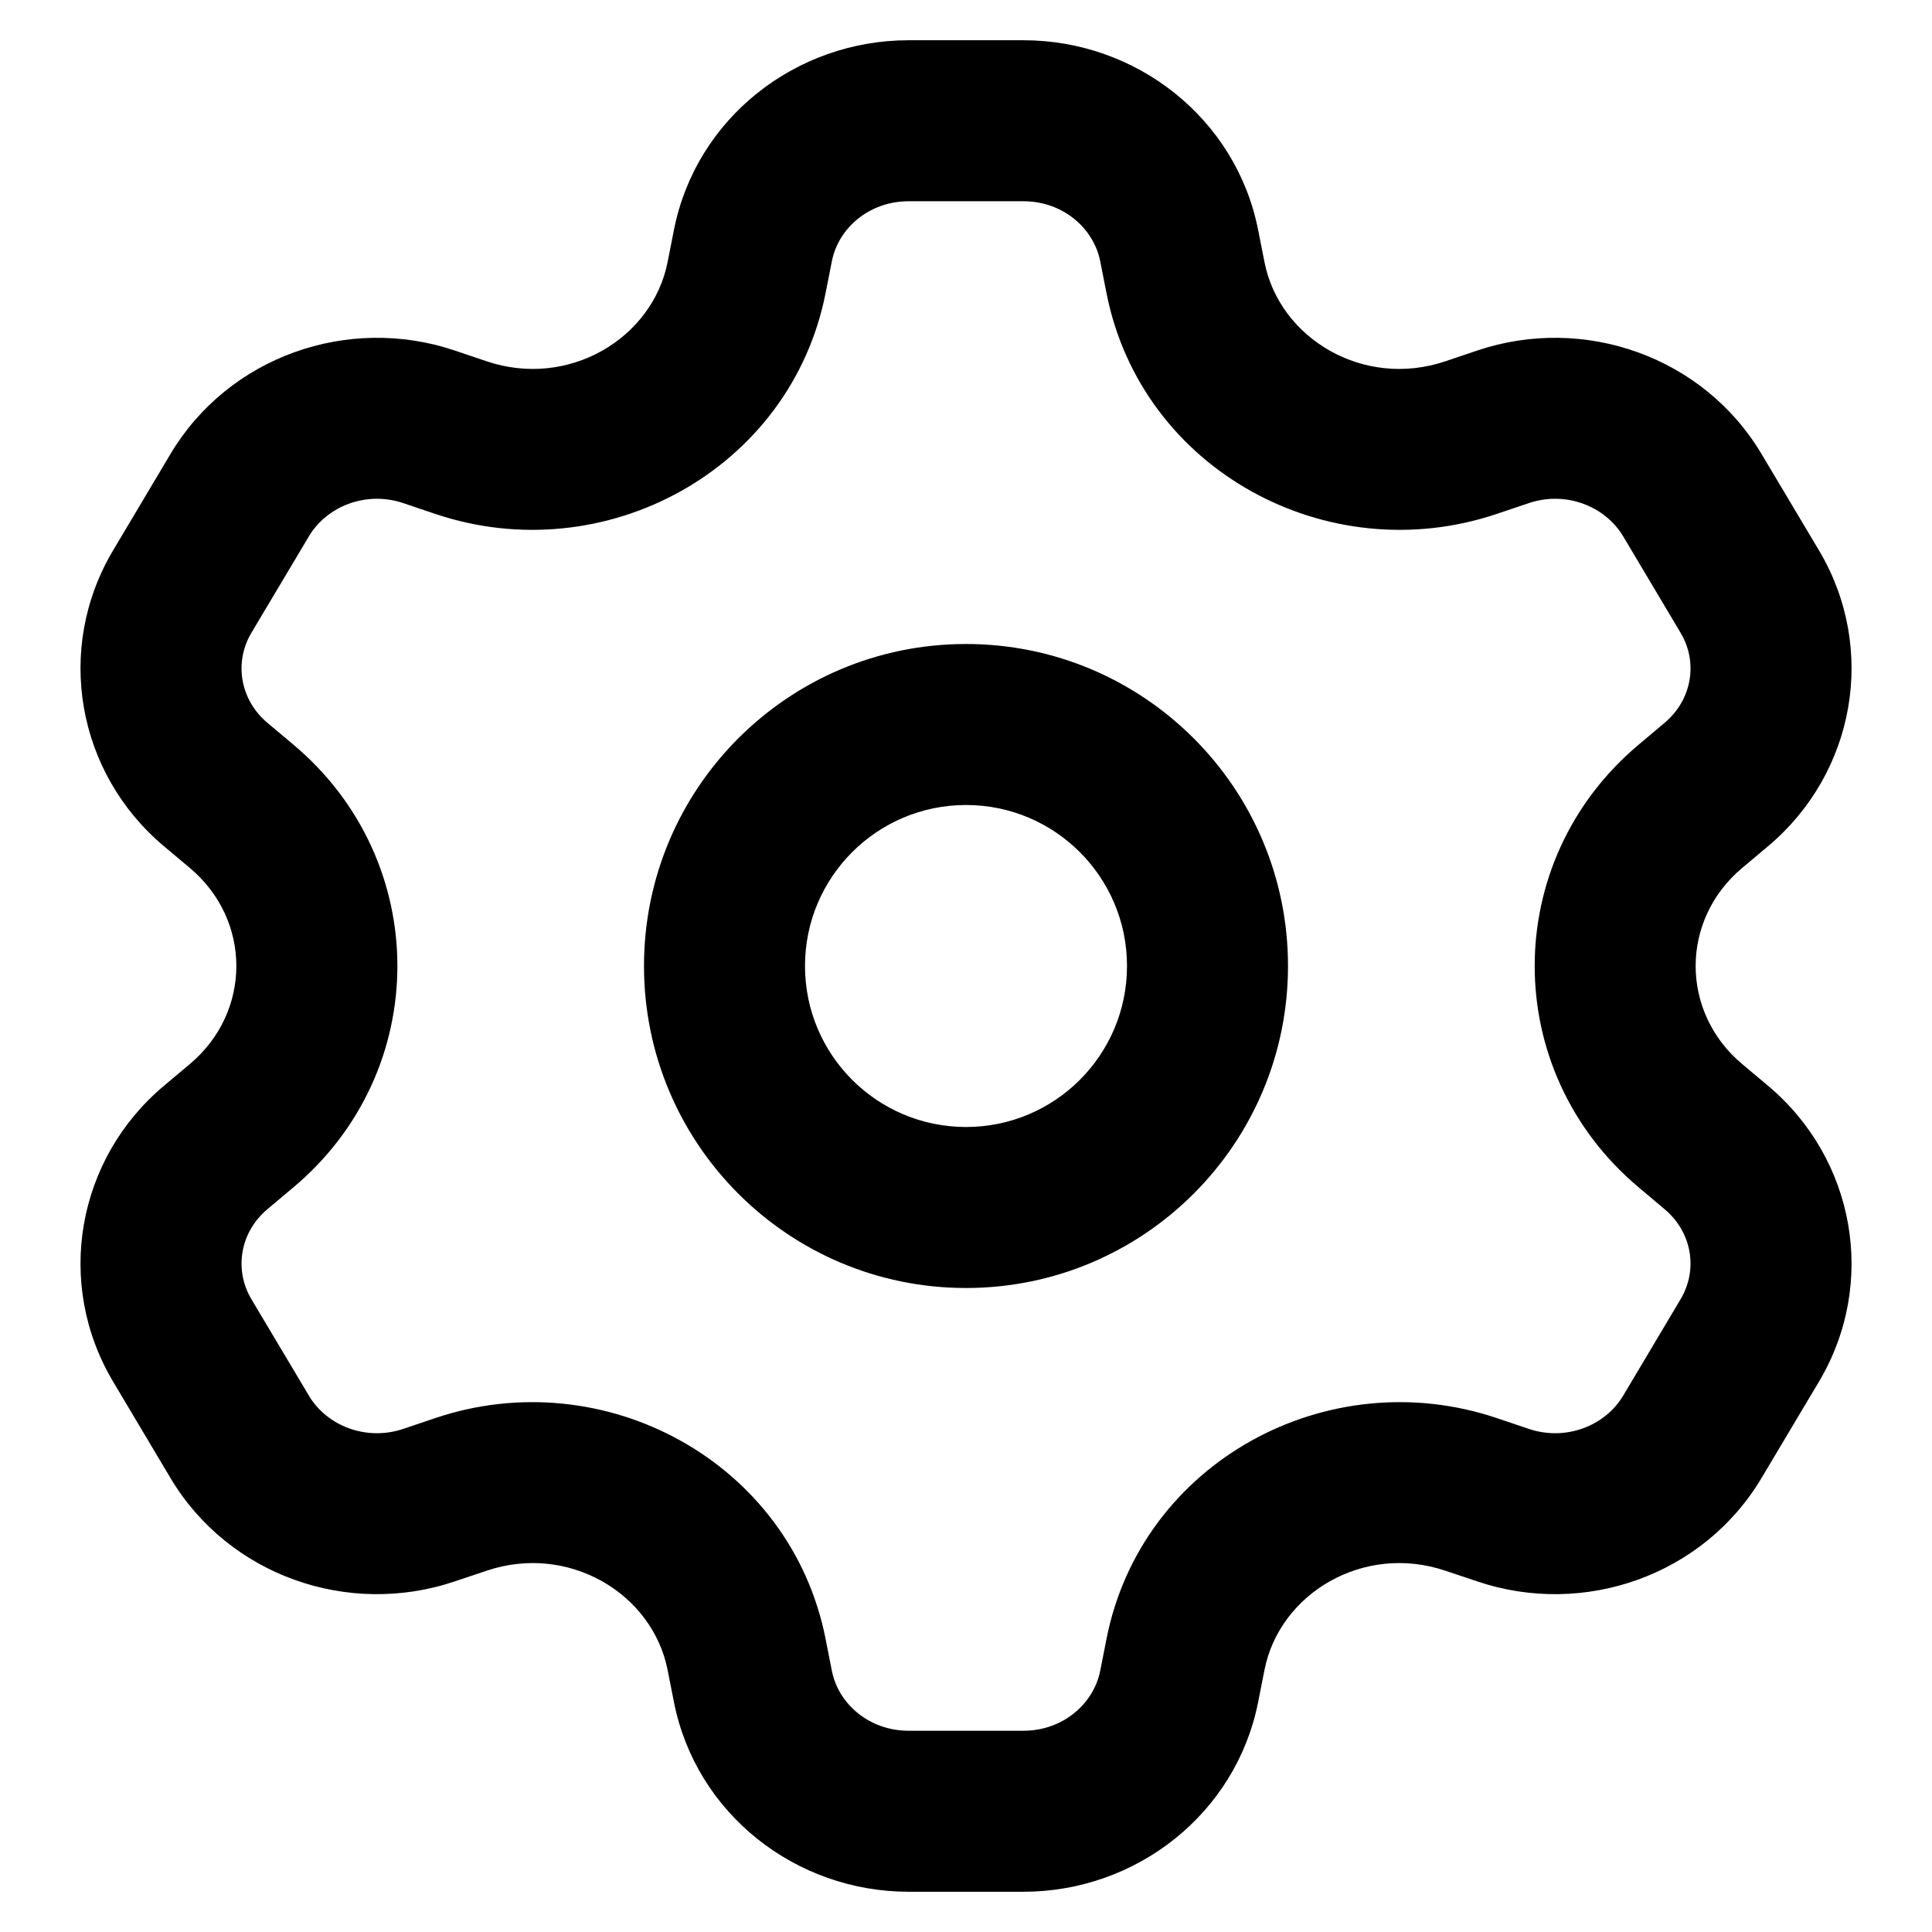
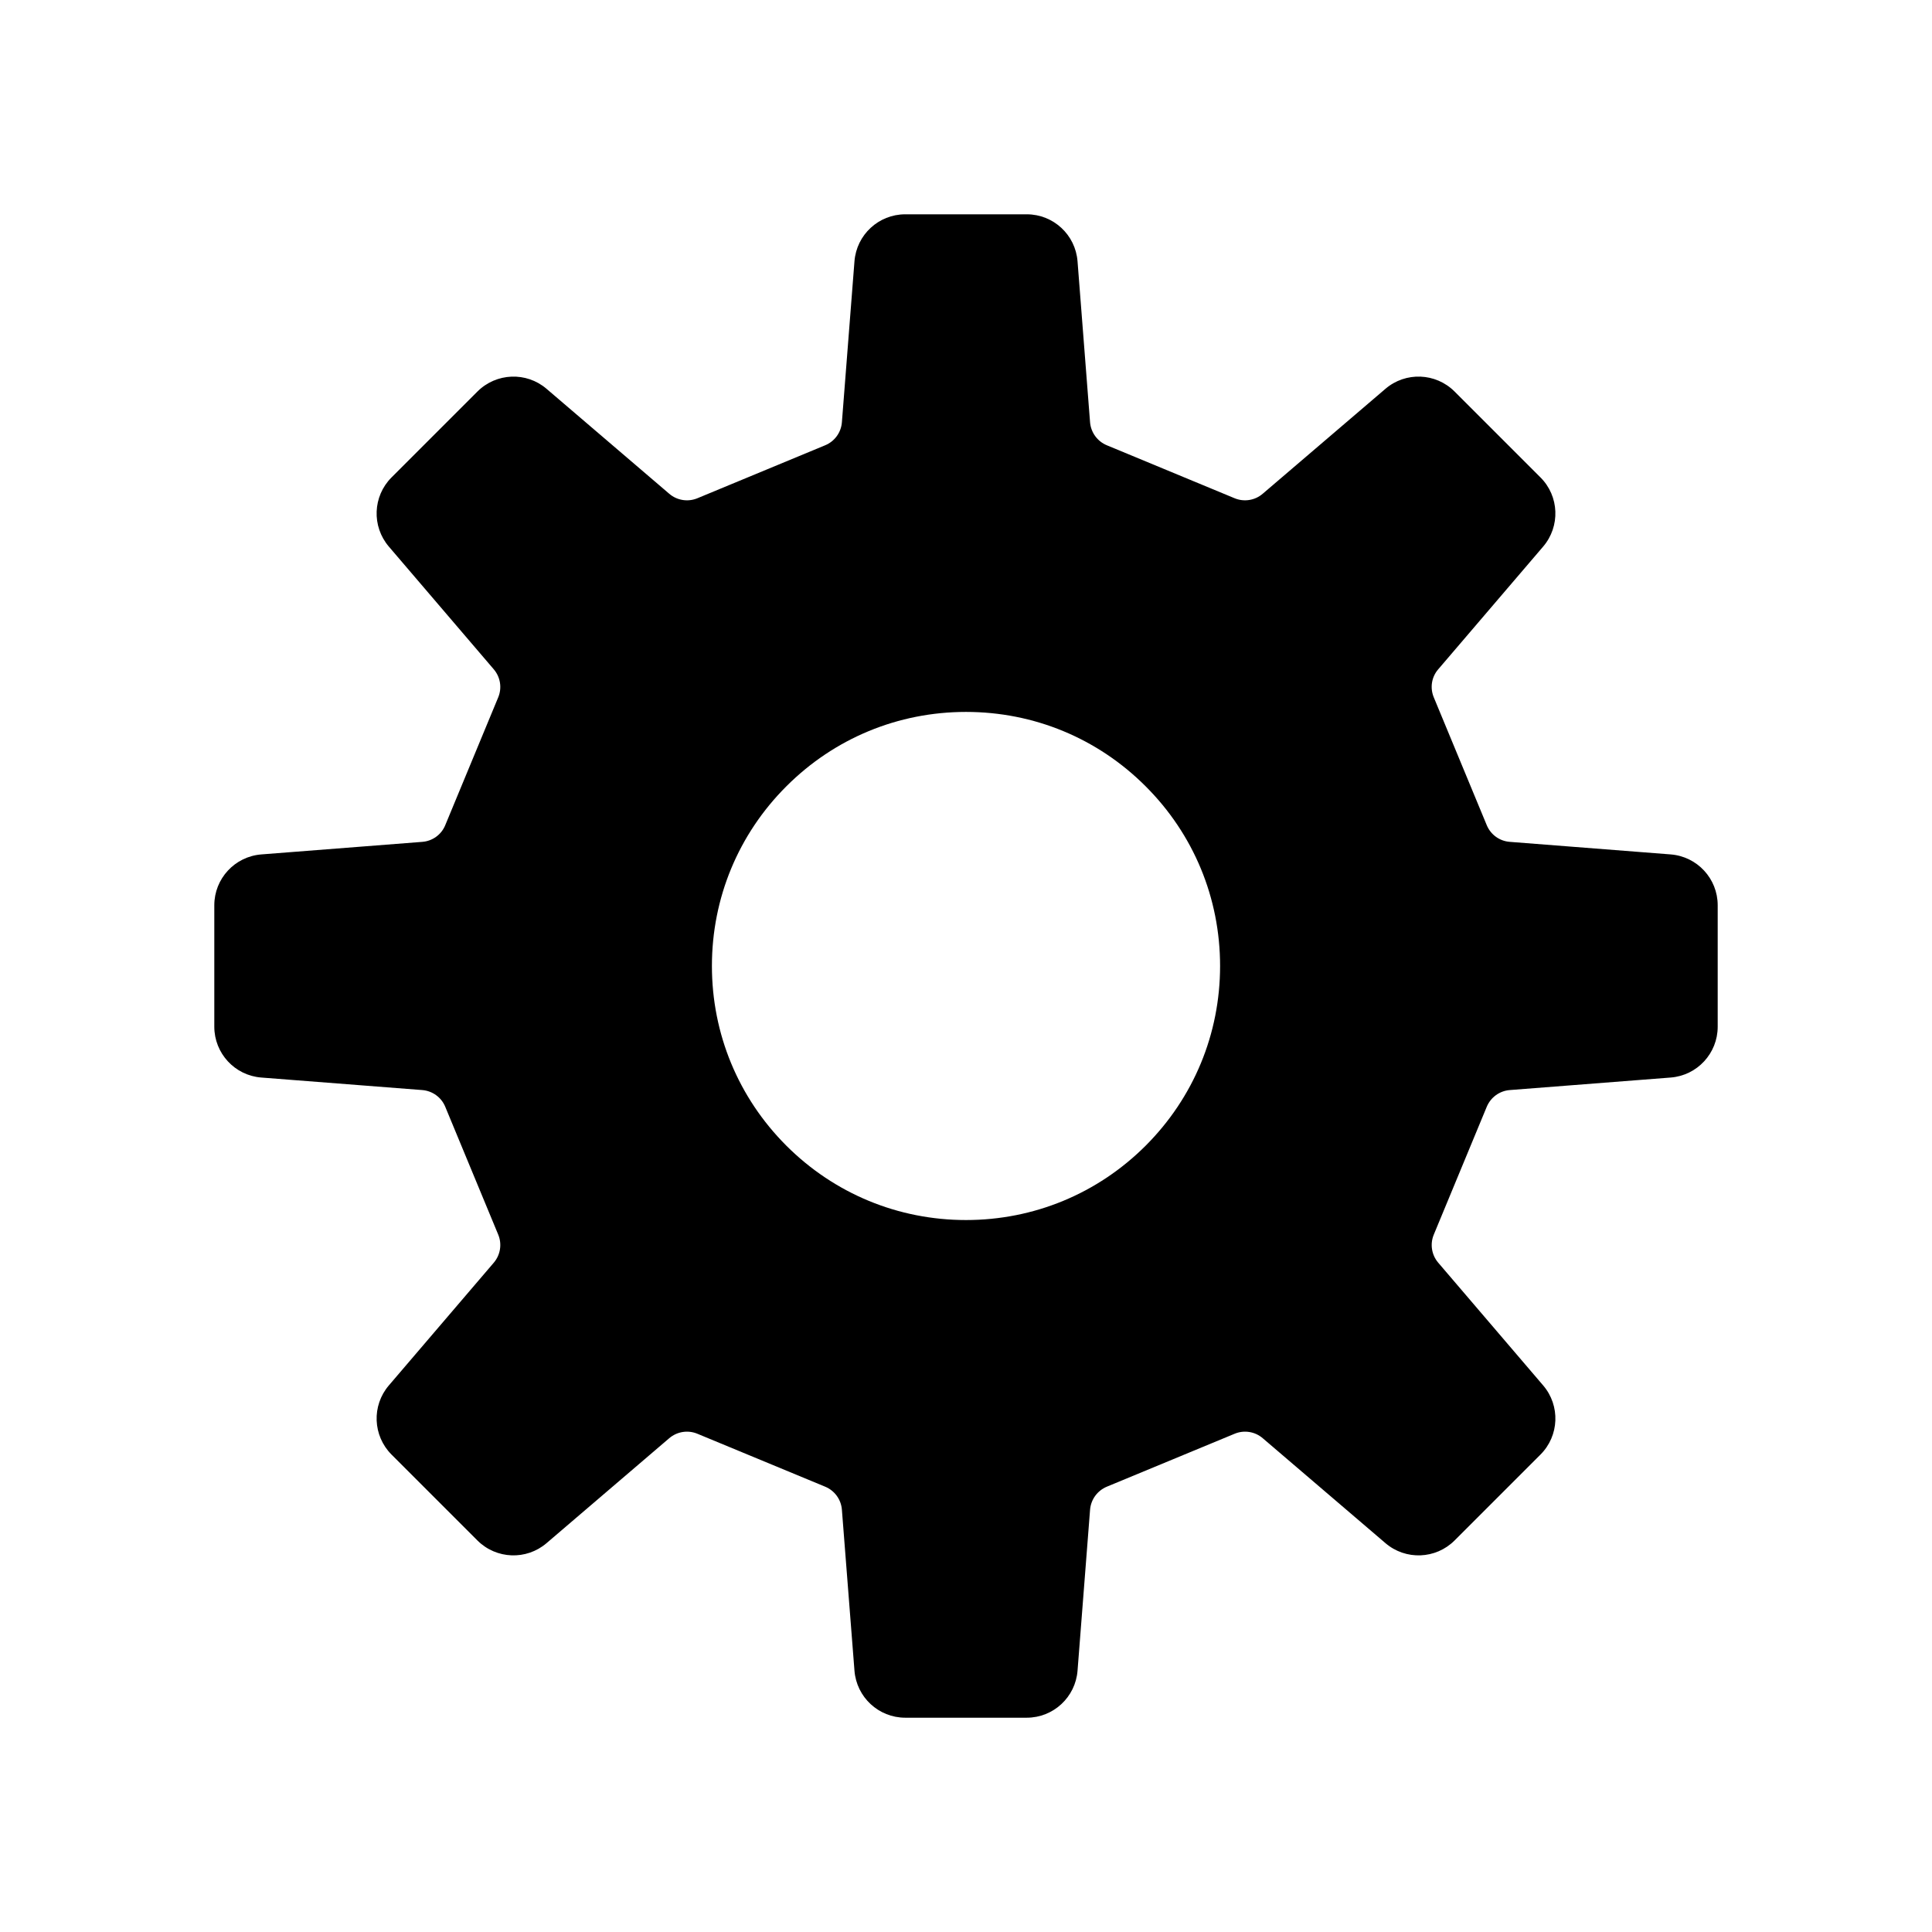
- <svg xmlns="http://www.w3.org/2000/svg" width="800px" height="800px" viewBox="0 0 24 24" fill="none">
-   <path fill-rule="evenodd" clip-rule="evenodd" d="M12 8C9.791 8 8 9.791 8 12C8 14.209 9.791 16 12 16C14.209 16 16 14.209 16 12C16 9.791 14.209 8 12 8ZM10 12C10 10.895 10.896 10 12 10C13.105 10 14 10.895 14 12C14 13.105 13.105 14 12 14C10.896 14 10 13.105 10 12Z" fill="#000000" />
-   <path fill-rule="evenodd" clip-rule="evenodd" d="M11.287 0.5C9.886 0.5 8.646 1.467 8.372 2.856L8.293 3.256C8.105 4.206 7.062 4.831 6.045 4.488L5.648 4.354C4.322 3.908 2.839 4.43 2.118 5.639L1.405 6.837C0.678 8.058 0.954 9.605 2.039 10.514L2.357 10.781C3.129 11.428 3.129 12.572 2.357 13.219L2.039 13.486C0.954 14.395 0.678 15.941 1.405 17.163L2.118 18.361C2.839 19.57 4.322 20.092 5.648 19.645L6.045 19.512C7.062 19.169 8.105 19.794 8.293 20.744L8.372 21.144C8.646 22.532 9.886 23.5 11.287 23.5H12.714C14.115 23.5 15.354 22.532 15.629 21.144L15.708 20.744C15.895 19.794 16.938 19.169 17.955 19.512L18.352 19.645C19.678 20.092 21.162 19.57 21.882 18.361L22.596 17.163C23.323 15.942 23.046 14.395 21.961 13.486L21.643 13.219C20.871 12.572 20.871 11.428 21.643 10.781L21.961 10.514C23.046 9.605 23.323 8.058 22.596 6.837L21.882 5.639C21.162 4.43 19.678 3.908 18.352 4.354L17.955 4.488C16.938 4.831 15.895 4.206 15.708 3.256L15.629 2.856C15.354 1.468 14.115 0.5 12.714 0.5H11.287ZM10.334 3.244C10.415 2.833 10.798 2.5 11.287 2.5H12.714C13.202 2.5 13.585 2.833 13.667 3.244L13.746 3.644C14.179 5.838 16.491 7.092 18.593 6.384L18.991 6.25C19.45 6.095 19.939 6.286 20.164 6.663L20.877 7.861C21.095 8.226 21.021 8.693 20.676 8.981L20.359 9.248C18.633 10.694 18.633 13.306 20.359 14.752L20.676 15.019C21.021 15.307 21.095 15.774 20.877 16.139L20.164 17.337C19.939 17.714 19.45 17.905 18.991 17.75L18.594 17.616C16.491 16.908 14.179 18.162 13.746 20.356L13.667 20.756C13.585 21.167 13.202 21.5 12.714 21.5H11.287C10.798 21.5 10.415 21.167 10.334 20.756L10.255 20.356C9.821 18.162 7.509 16.908 5.407 17.616L5.01 17.75C4.551 17.905 4.061 17.714 3.837 17.337L3.123 16.139C2.906 15.774 2.98 15.307 3.324 15.019L3.642 14.752C5.368 13.306 5.368 10.694 3.642 9.248L3.324 8.981C2.98 8.693 2.906 8.226 3.123 7.861L3.837 6.663C4.061 6.286 4.551 6.095 5.01 6.25L5.407 6.384C7.509 7.092 9.821 5.838 10.255 3.644L10.334 3.244Z" fill="#000000" />
+ <svg xmlns="http://www.w3.org/2000/svg" version="1.1" id="_x32_" width="800px" height="800px" viewBox="0 0 512 512" xml:space="preserve">
+   <defs id="defs1" />
+   <style type="text/css" id="style1">
+ 
+ 	.st0{fill:#000000;}
+ 
+ </style>
+   <g id="g1" transform="matrix(0.7781541,0,0,0.7781541,56.79255,56.79288)">
+     <path class="st0" d="m 496,293.984 c 9.031,-0.703 16,-8.25 16,-17.297 v -41.375 c 0,-9.063 -6.969,-16.594 -16,-17.313 l -54.828,-4.281 c -3.484,-0.266 -6.484,-2.453 -7.828,-5.688 l -18.031,-43.516 c -1.344,-3.219 -0.781,-6.906 1.5,-9.547 l 35.75,-41.813 c 5.875,-6.891 5.5,-17.141 -0.922,-23.547 l -29.25,-29.25 c -6.406,-6.406 -16.672,-6.813 -23.547,-0.922 l -41.813,35.75 c -2.641,2.266 -6.344,2.844 -9.547,1.516 L 303.953,78.654 c -3.219,-1.328 -5.422,-4.375 -5.703,-7.828 L 293.984,16.013 C 293.281,6.969 285.75,0 276.688,0 h -41.375 c -9.063,0 -16.594,6.969 -17.297,16.016 l -4.281,54.813 c -0.266,3.469 -2.469,6.5 -5.688,7.828 l -43.531,18.047 c -3.219,1.328 -6.906,0.75 -9.563,-1.516 L 113.156,59.438 C 106.281,53.547 96.031,53.954 89.609,60.36 l -29.25,29.25 c -6.406,6.406 -6.797,16.656 -0.922,23.547 l 35.75,41.813 c 2.25,2.641 2.844,6.328 1.5,9.547 l -18.031,43.516 c -1.313,3.234 -4.359,5.422 -7.813,5.688 L 16,218 c -9.031,0.719 -16,8.25 -16,17.313 v 41.359 c 0,9.063 6.969,16.609 16,17.313 l 54.844,4.266 c 3.453,0.281 6.5,2.484 7.813,5.703 l 18.031,43.516 c 1.344,3.219 0.75,6.922 -1.5,9.563 l -35.75,41.813 c -5.875,6.875 -5.484,17.125 0.922,23.547 l 29.25,29.25 c 6.422,6.406 16.672,6.797 23.547,0.906 l 41.797,-35.75 c 2.656,-2.25 6.344,-2.844 9.563,-1.5 l 43.531,18.031 c 3.219,1.344 5.422,4.359 5.688,7.844 l 4.281,54.813 c 0.703,9.031 8.234,16.016 17.297,16.016 h 41.375 c 9.063,0 16.594,-6.984 17.297,-16.016 l 4.266,-54.813 c 0.281,-3.484 2.484,-6.5 5.703,-7.844 l 43.531,-18.031 c 3.203,-1.344 6.922,-0.75 9.547,1.5 l 41.813,35.75 c 6.875,5.891 17.141,5.5 23.547,-0.906 l 29.25,-29.25 c 6.422,-6.422 6.797,-16.672 0.922,-23.547 l -35.75,-41.813 c -2.25,-2.641 -2.844,-6.344 -1.5,-9.563 l 18.031,-43.516 c 1.344,-3.219 4.344,-5.422 7.828,-5.703 z m -240,48.532 c -23.109,0 -44.844,-9 -61.188,-25.328 -16.344,-16.359 -25.344,-38.078 -25.344,-61.203 0,-23.109 9,-44.844 25.344,-61.172 16.344,-16.359 38.078,-25.344 61.188,-25.344 23.125,0 44.844,8.984 61.188,25.344 16.344,16.328 25.344,38.063 25.344,61.172 0,23.125 -9,44.844 -25.344,61.203 -16.344,16.328 -38.063,25.328 -61.188,25.328 z" id="path1" />
+   </g>
</svg>
